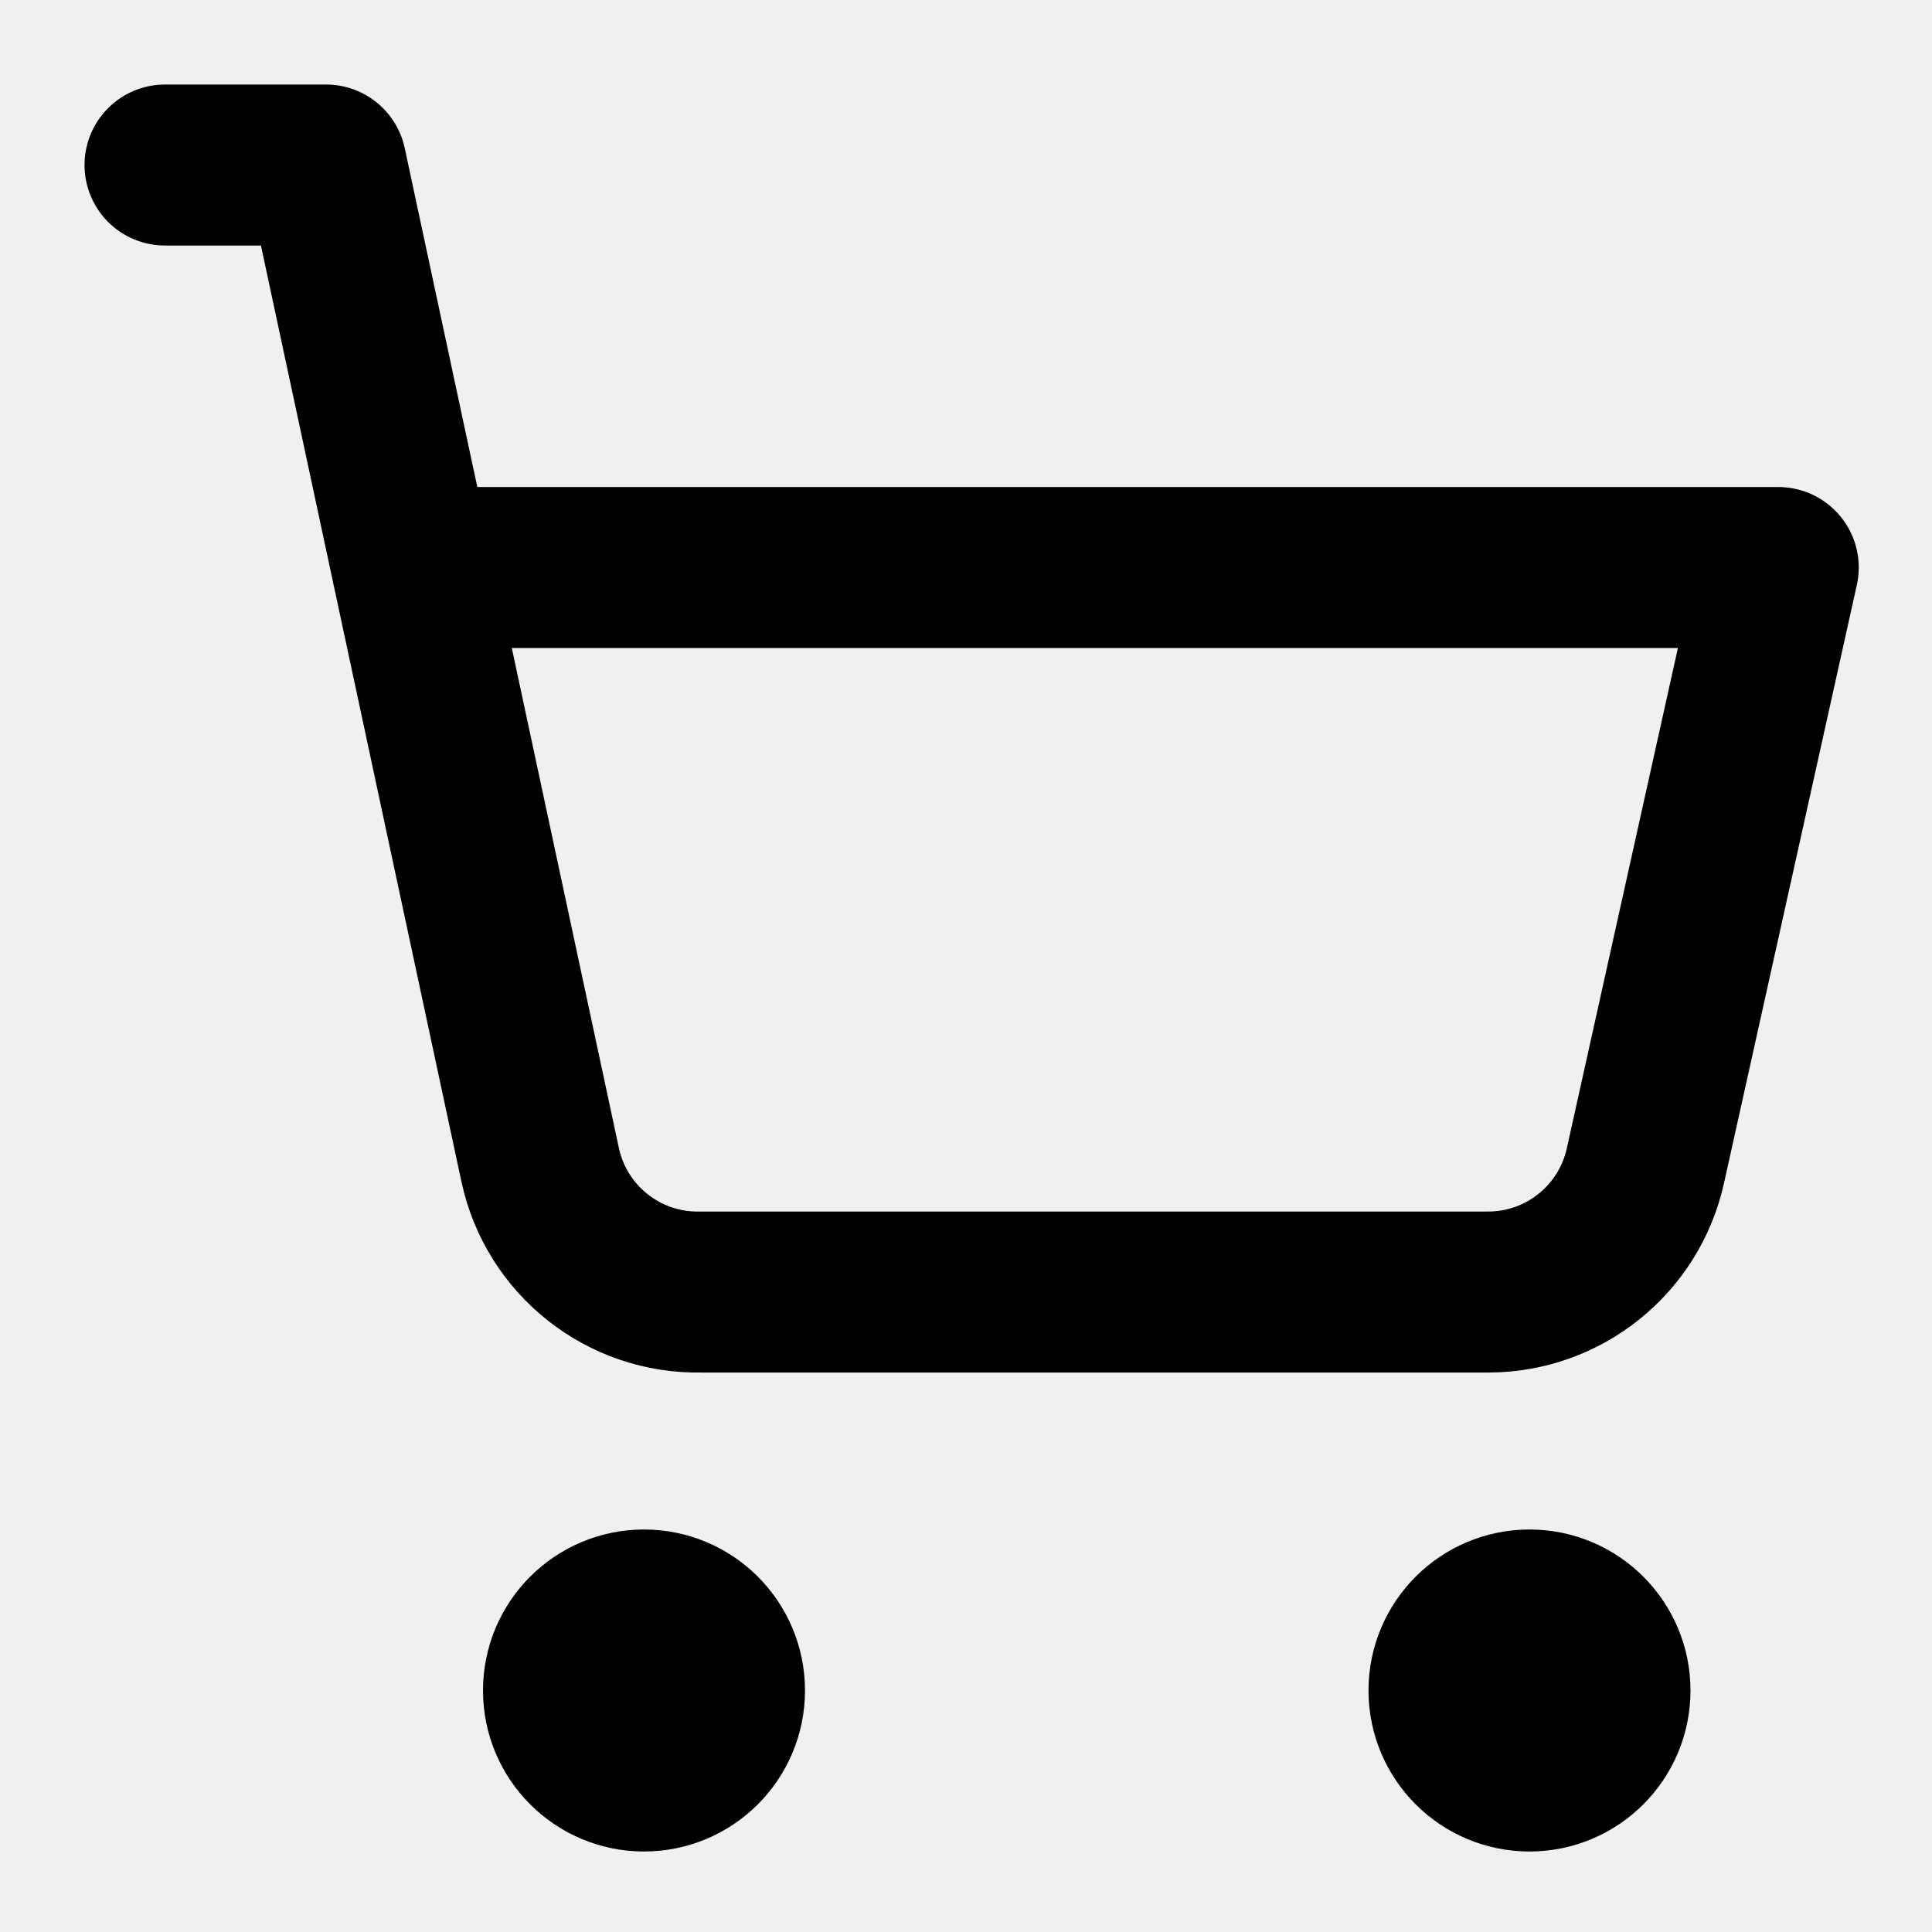
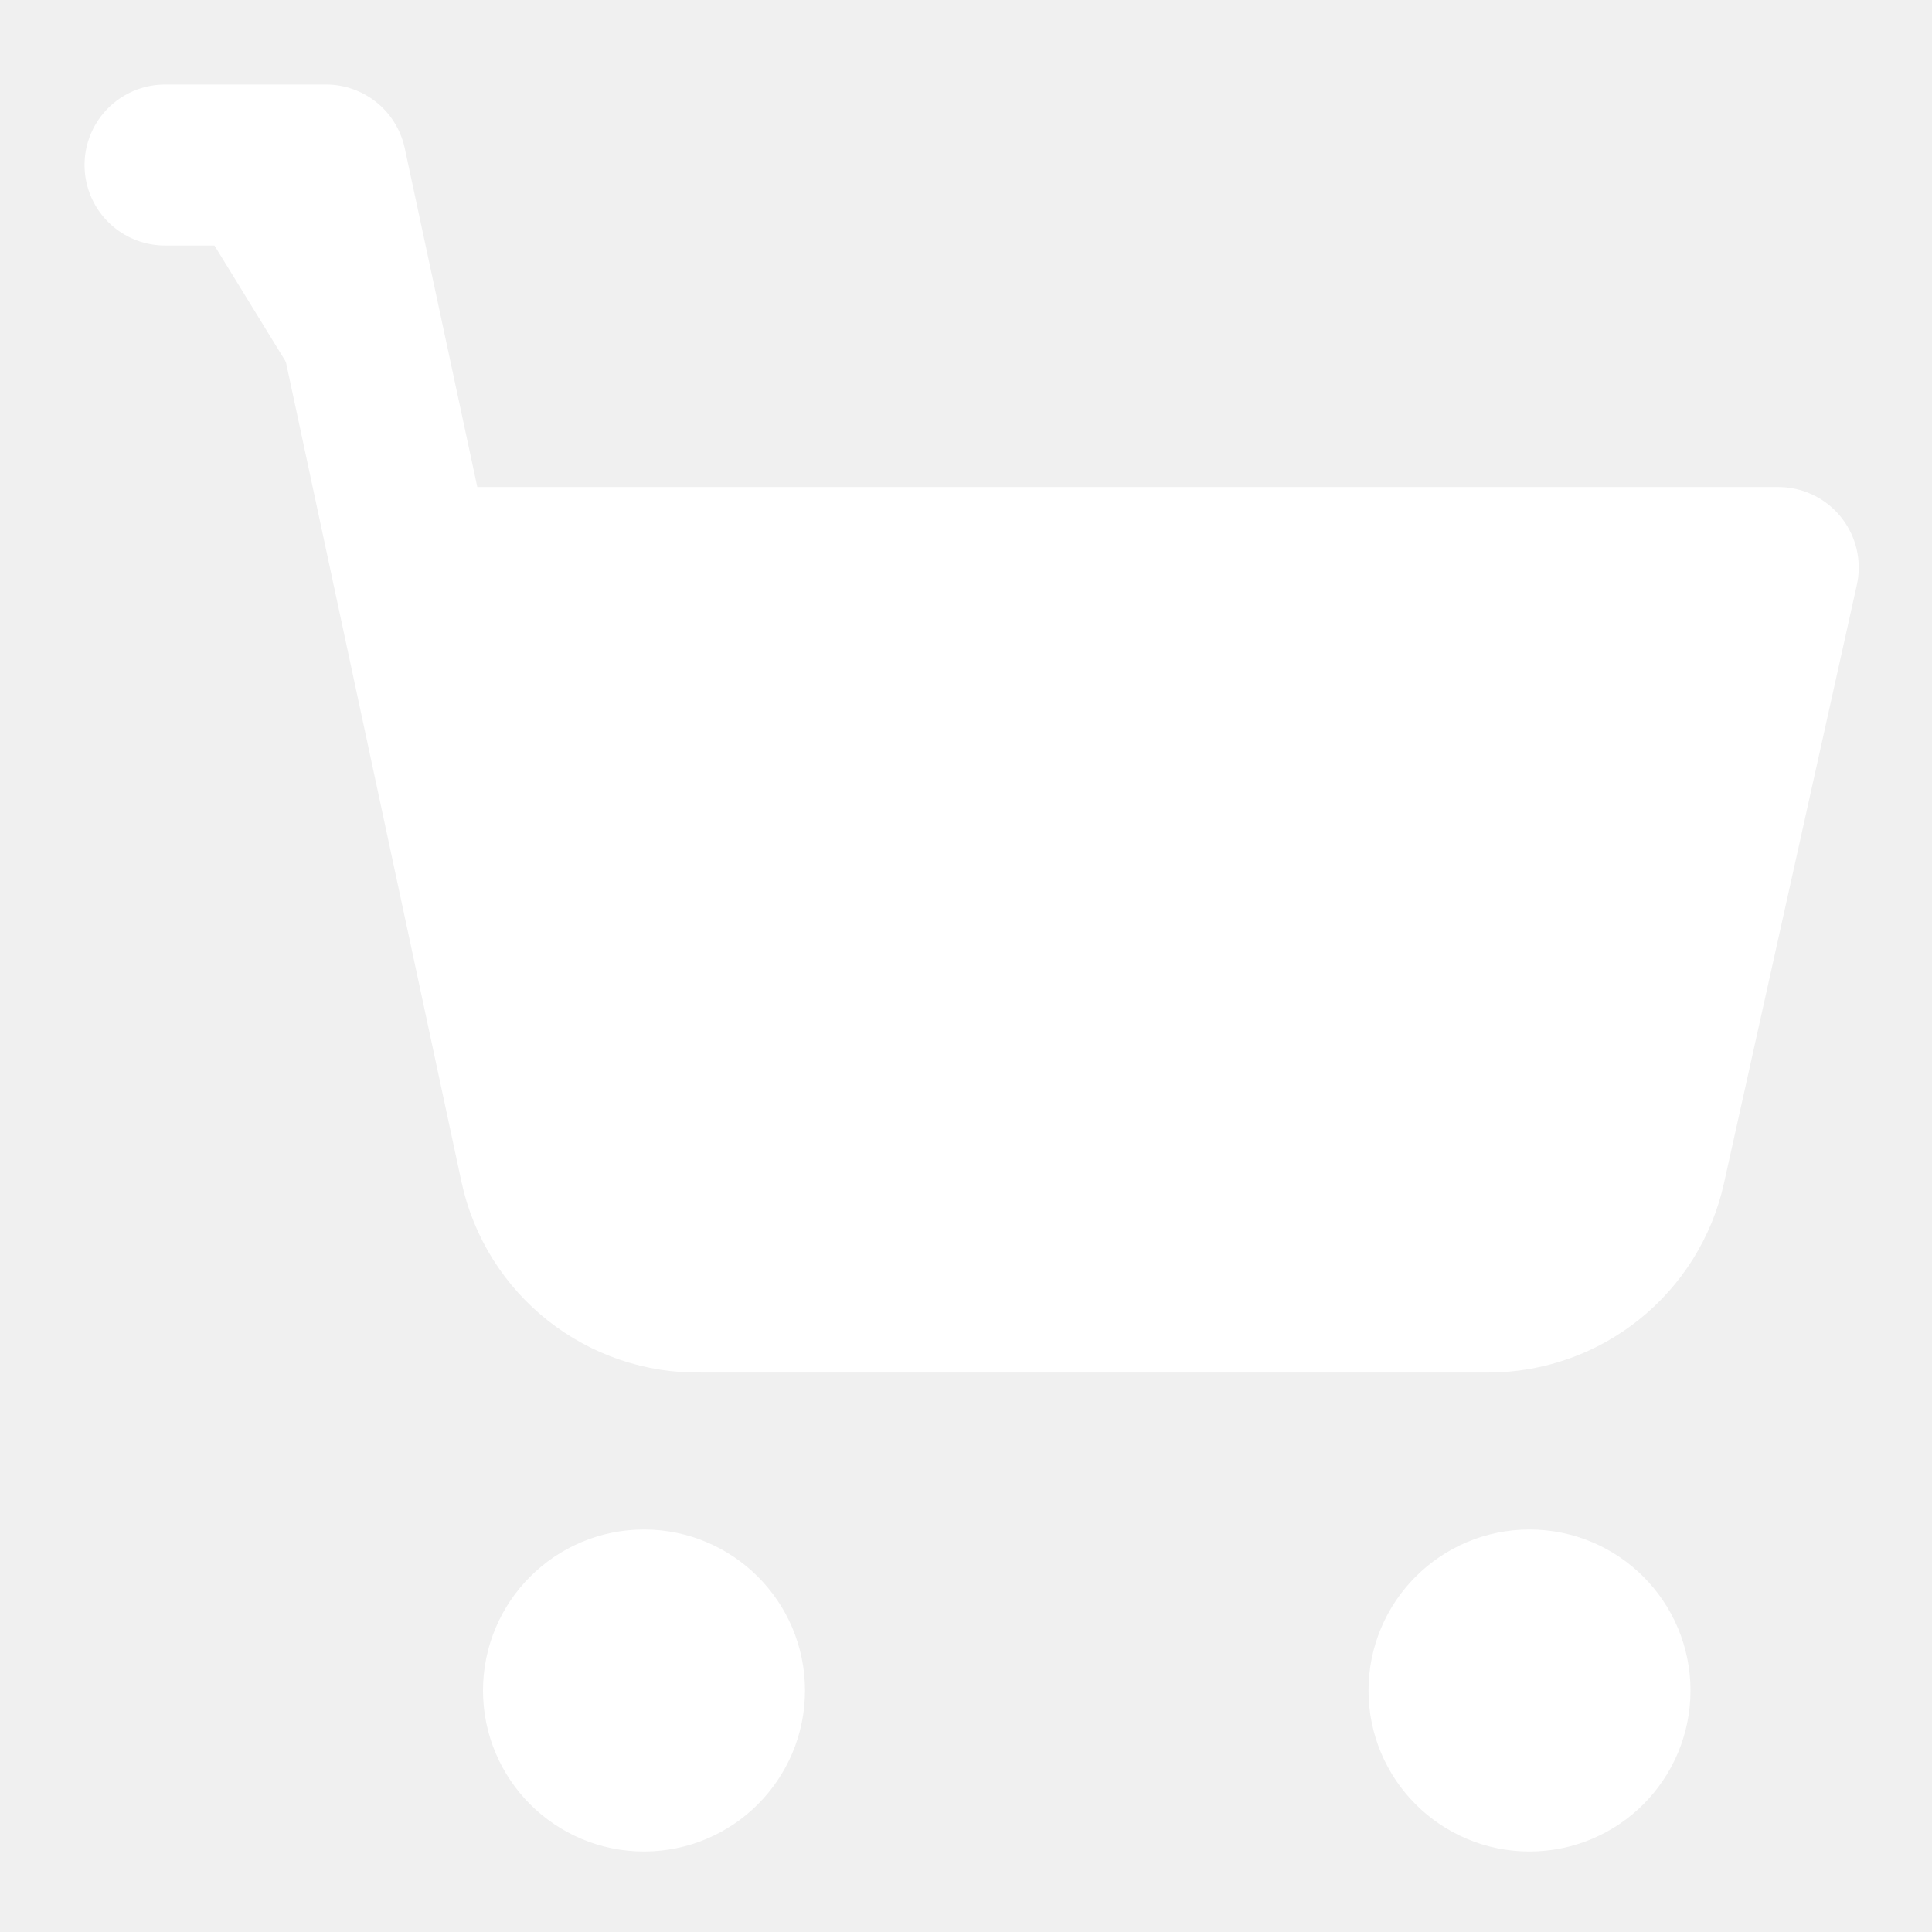
- <svg xmlns="http://www.w3.org/2000/svg" width="24" height="24" viewBox="0 0 24 24" fill="none" stroke="currentColor" stroke-width="2" stroke-linecap="round" stroke-linejoin="round" class="lucide lucide-shopping-cart-icon lucide-shopping-cart">
+ <svg xmlns="http://www.w3.org/2000/svg" width="24" height="24" viewBox="0 0 24 24" fill="white" stroke="white" stroke-width="2" stroke-linecap="round" stroke-linejoin="round" class="lucide lucide-shopping-cart-icon lucide-shopping-cart">
  <circle cx="8" cy="21" r="1" />
  <circle cx="19" cy="21" r="1" />
  <path d="M2.05 2.05h2l2.66 12.42a2 2 0 0 0 2 1.58h9.78a2 2 0 0 0 1.95-1.57l1.65-7.43H5.12" />
</svg>
